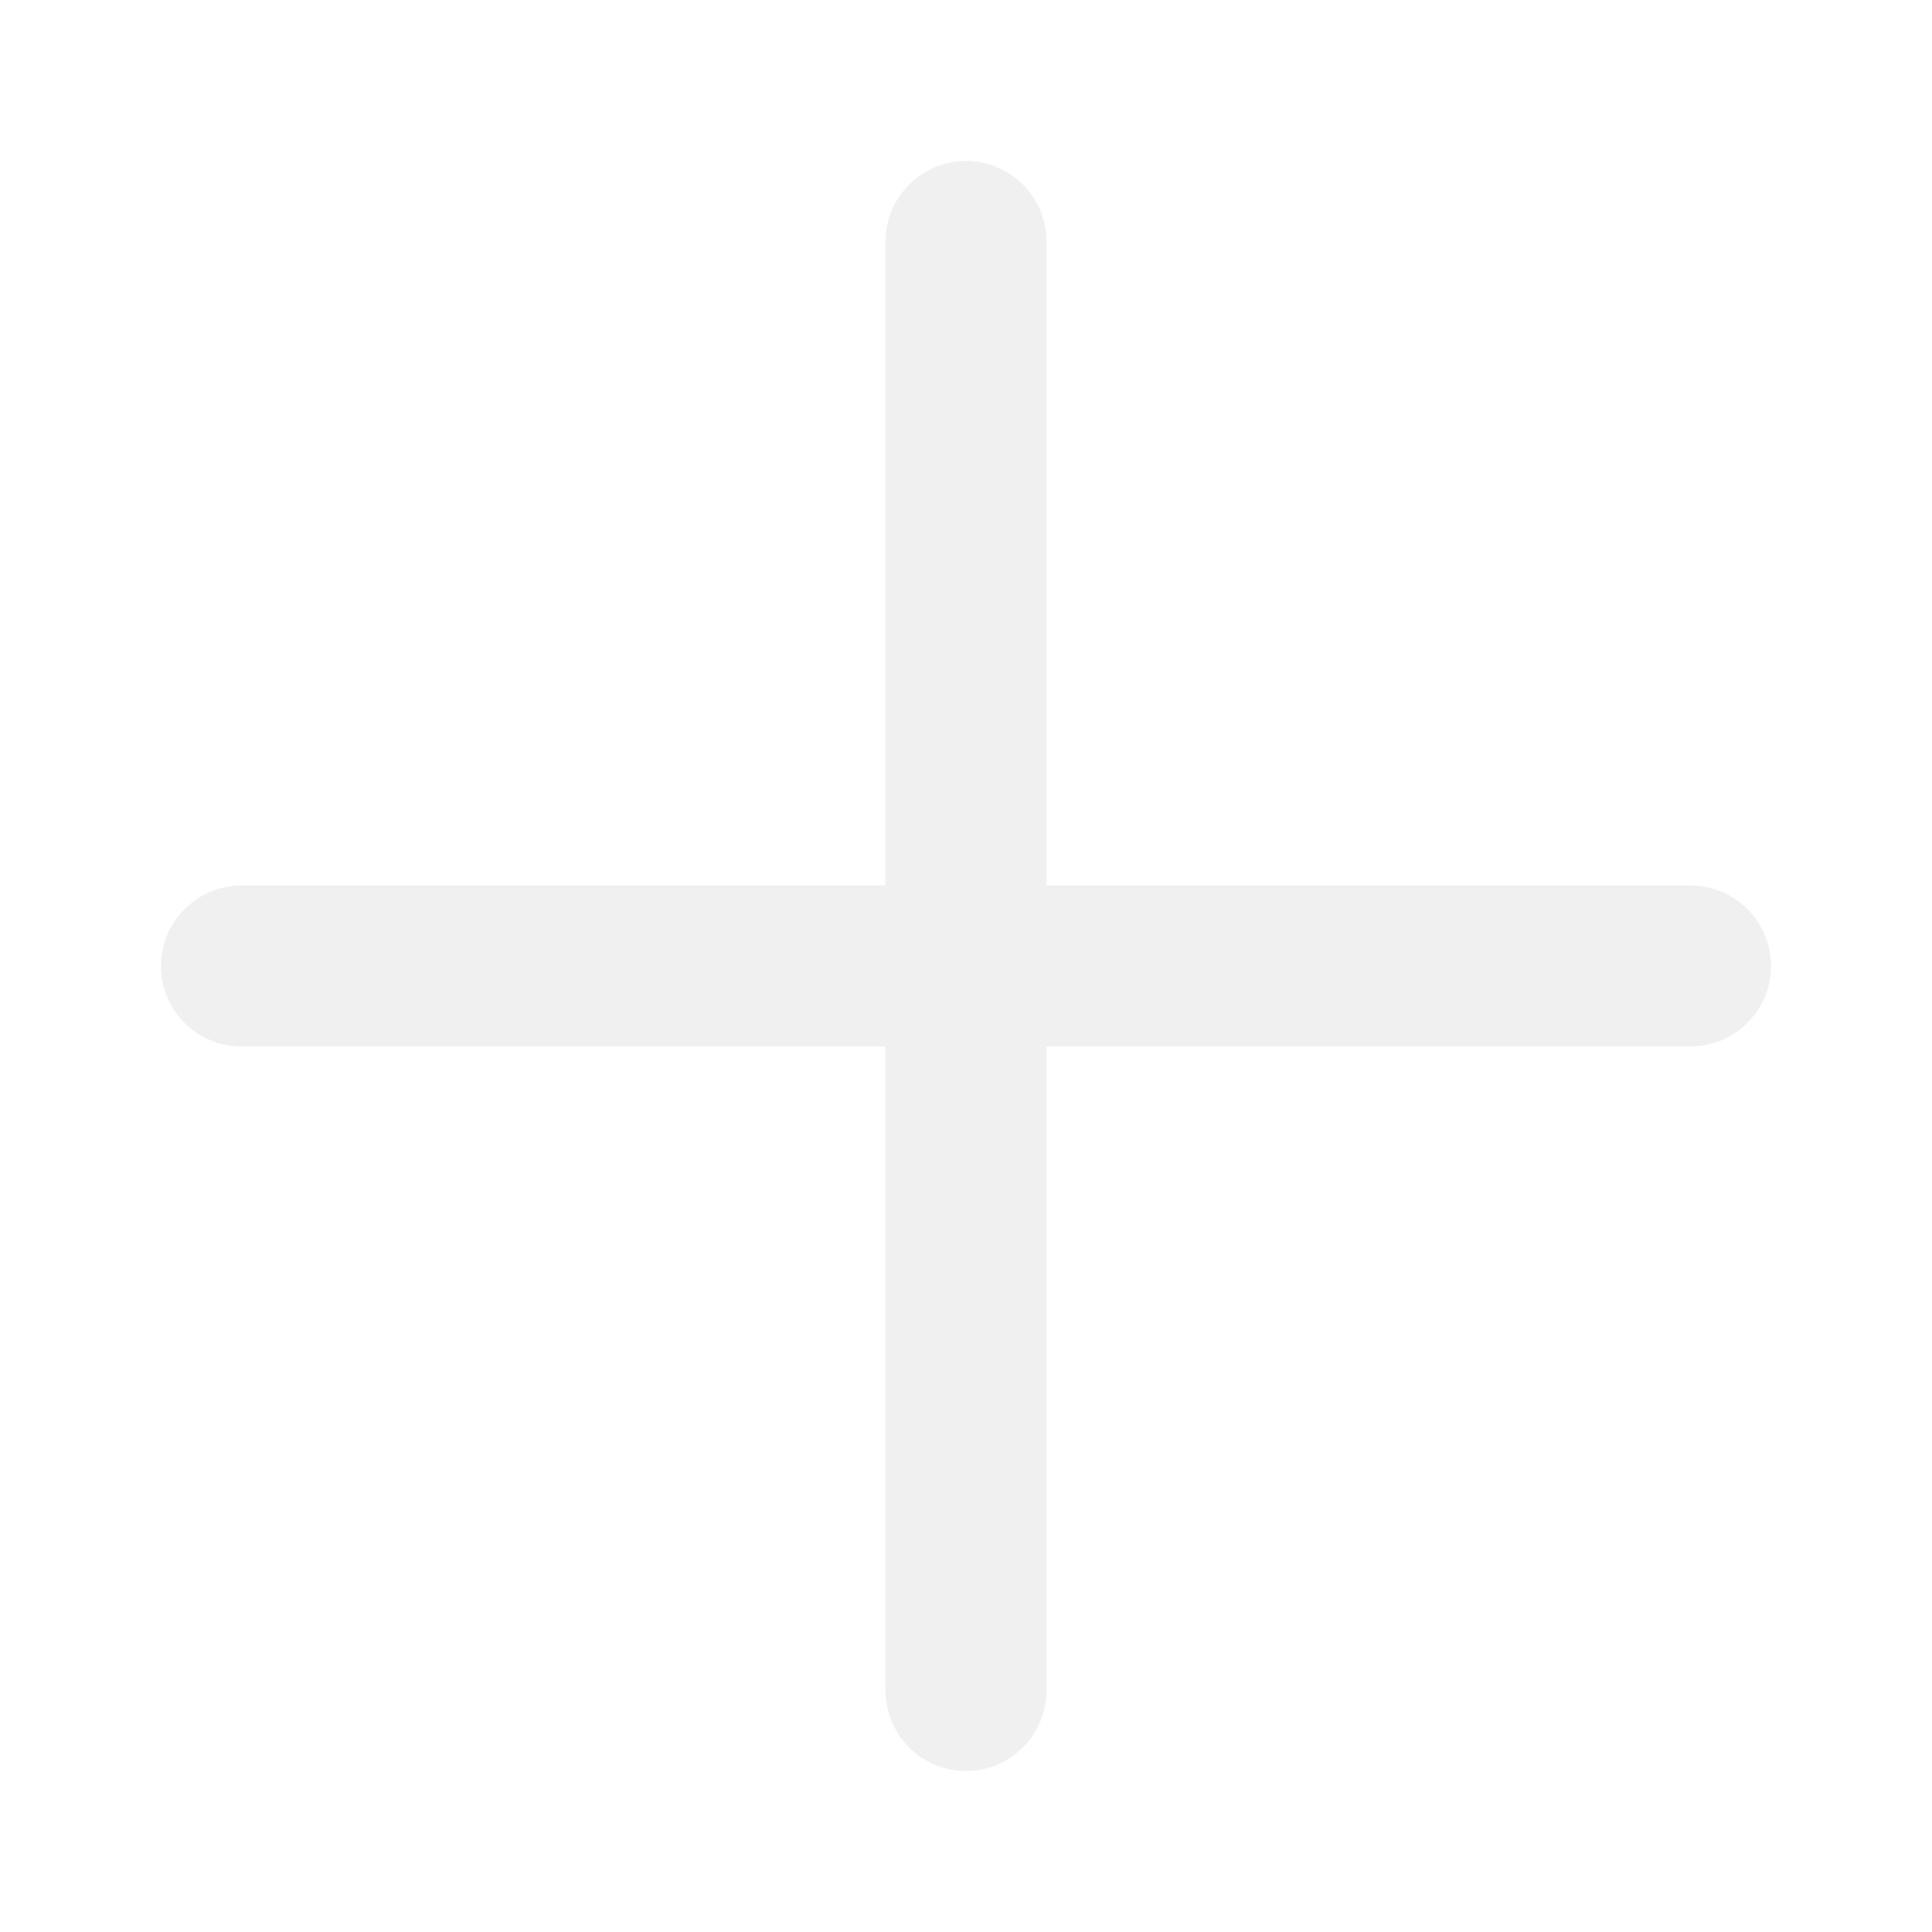
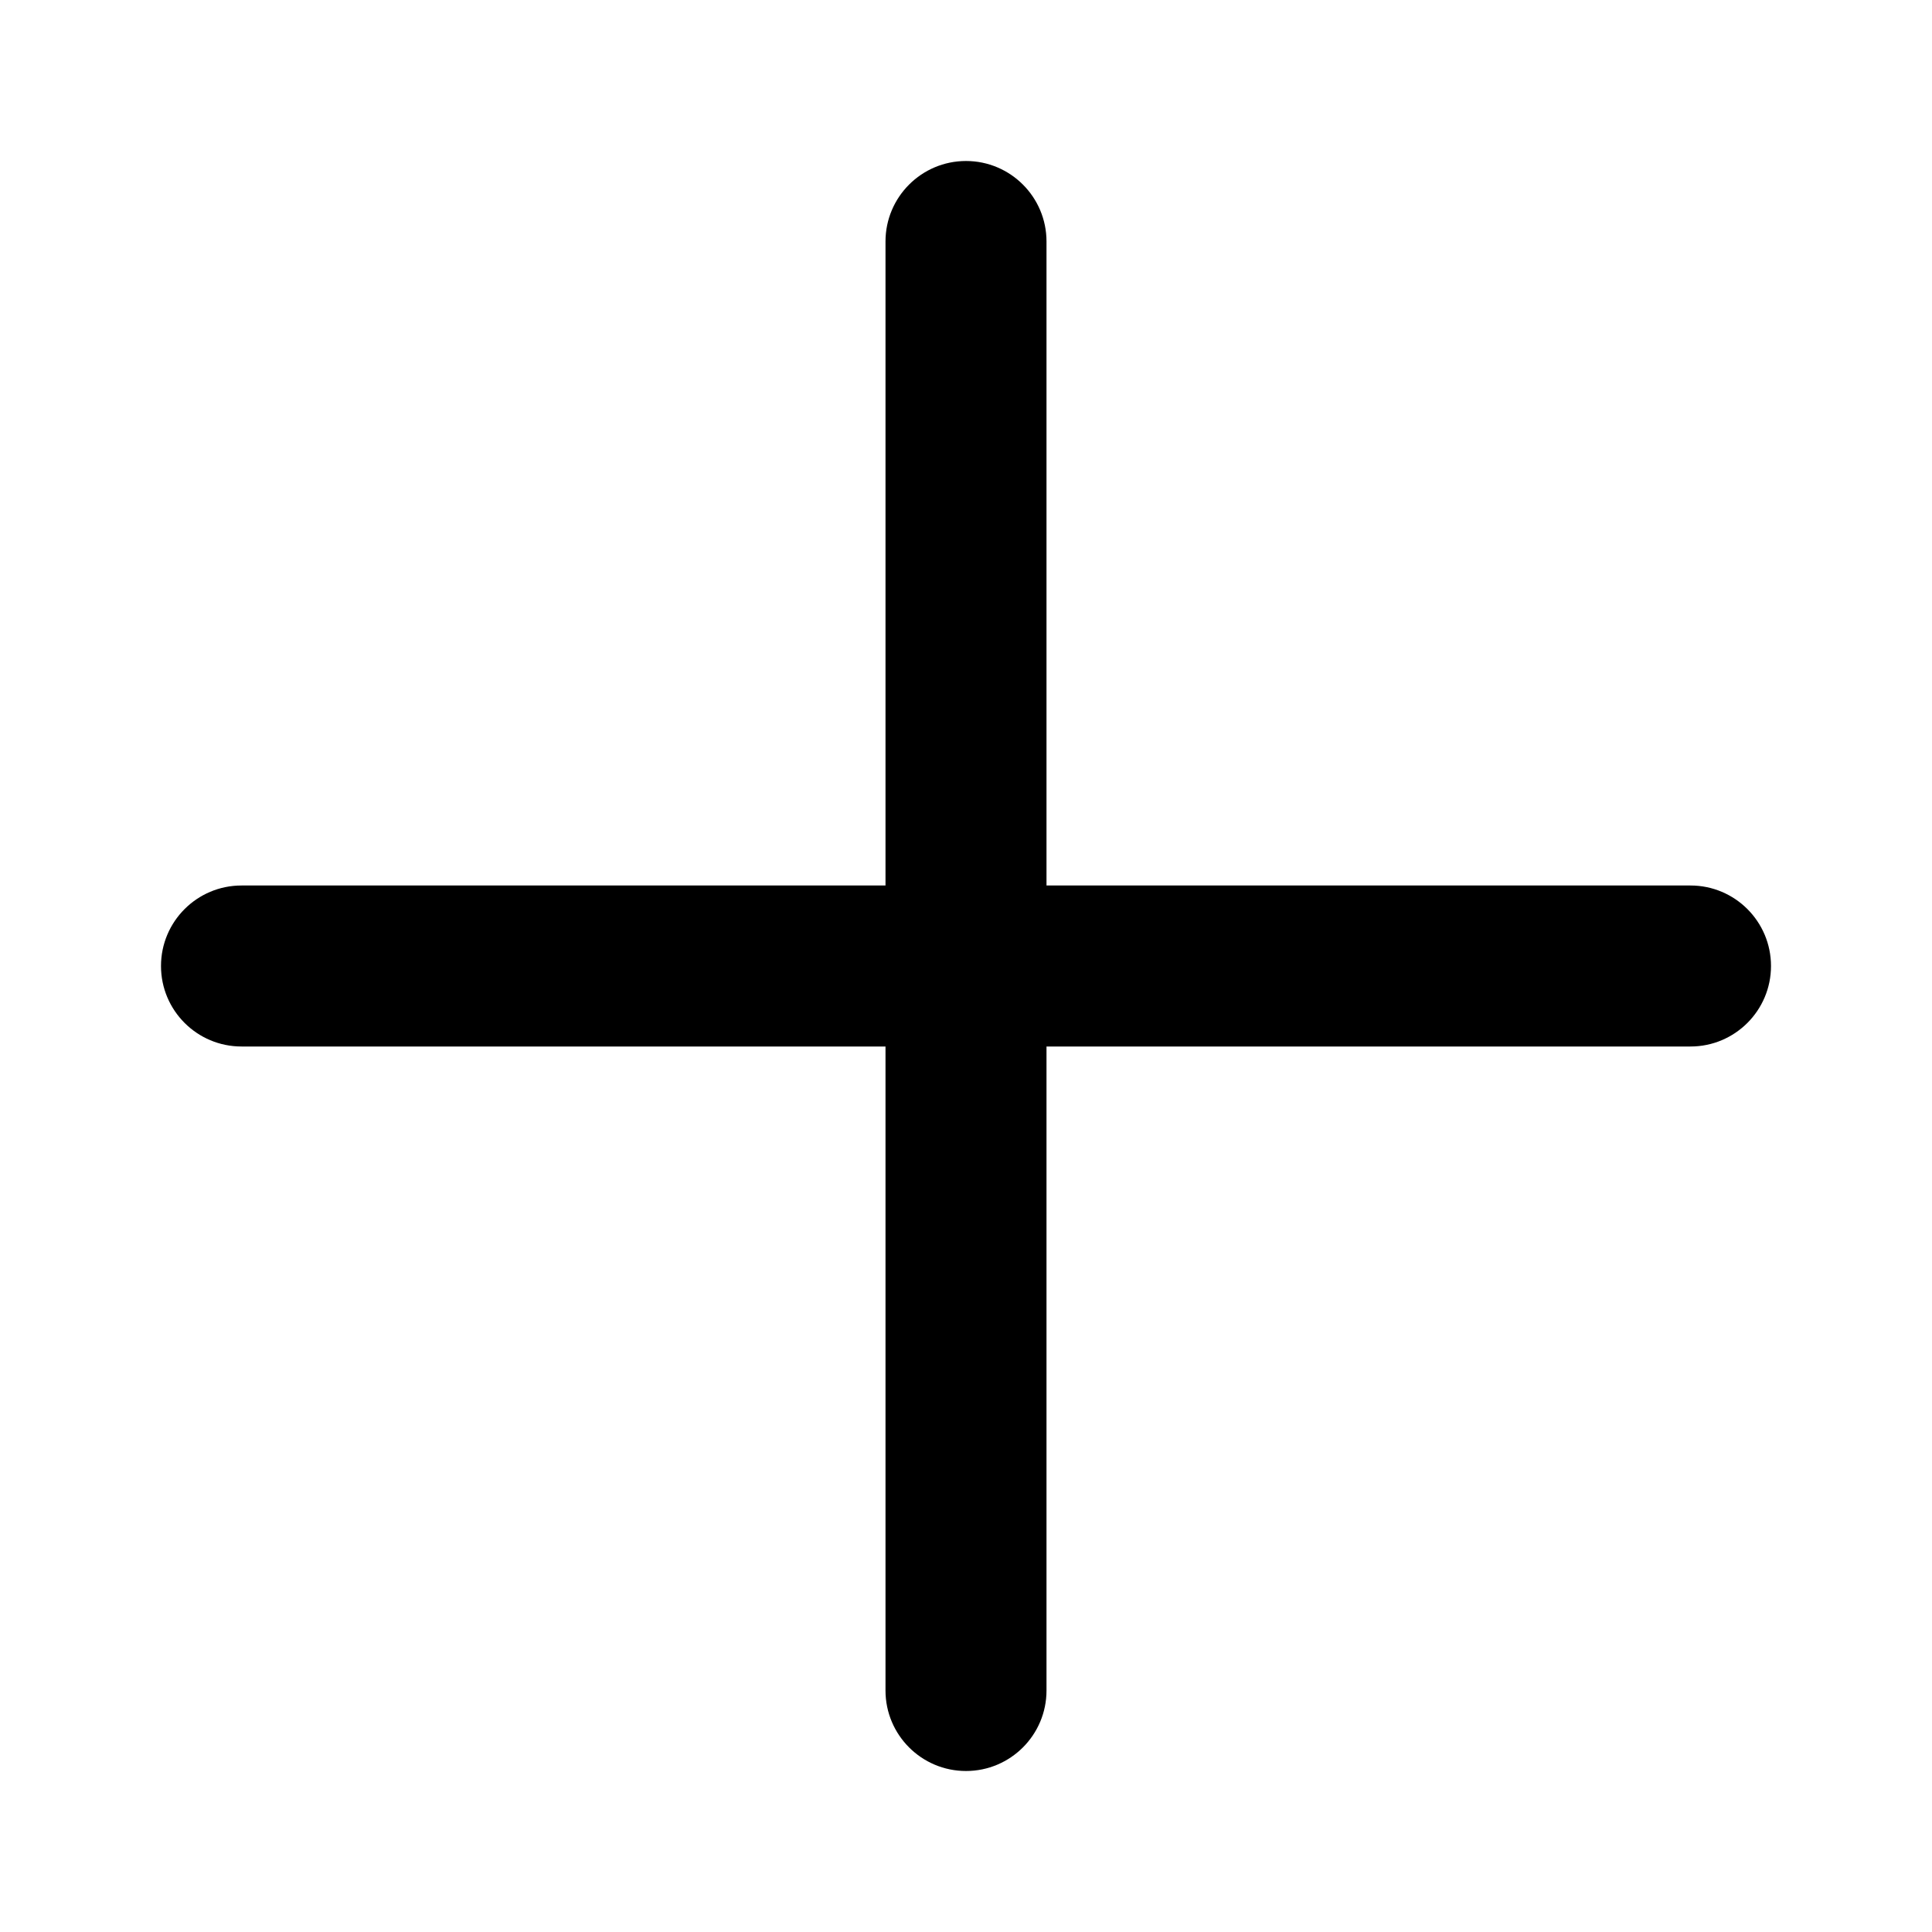
<svg xmlns="http://www.w3.org/2000/svg" width="24" height="24" viewBox="0 0 24 24" fill="none">
-   <path d="M12 2C12.552 2 13 2.448 13 3V11H21C21.552 11 22 11.448 22 12C22 12.552 21.552 13 21 13H13V21C13 21.552 12.552 22 12 22C11.448 22 11 21.552 11 21V13H3C2.448 13 2 12.552 2 12C2 11.448 2.448 11 3 11H11V3C11 2.448 11.448 2 12 2Z" fill="#F0F0F0" />
+   <path d="M12 2C12.552 2 13 2.448 13 3V11H21C21.552 11 22 11.448 22 12C22 12.552 21.552 13 21 13H13V21C13 21.552 12.552 22 12 22C11.448 22 11 21.552 11 21V13H3C2.448 13 2 12.552 2 12C2 11.448 2.448 11 3 11H11V3C11 2.448 11.448 2 12 2Z" fill="currentColor" />
</svg>
